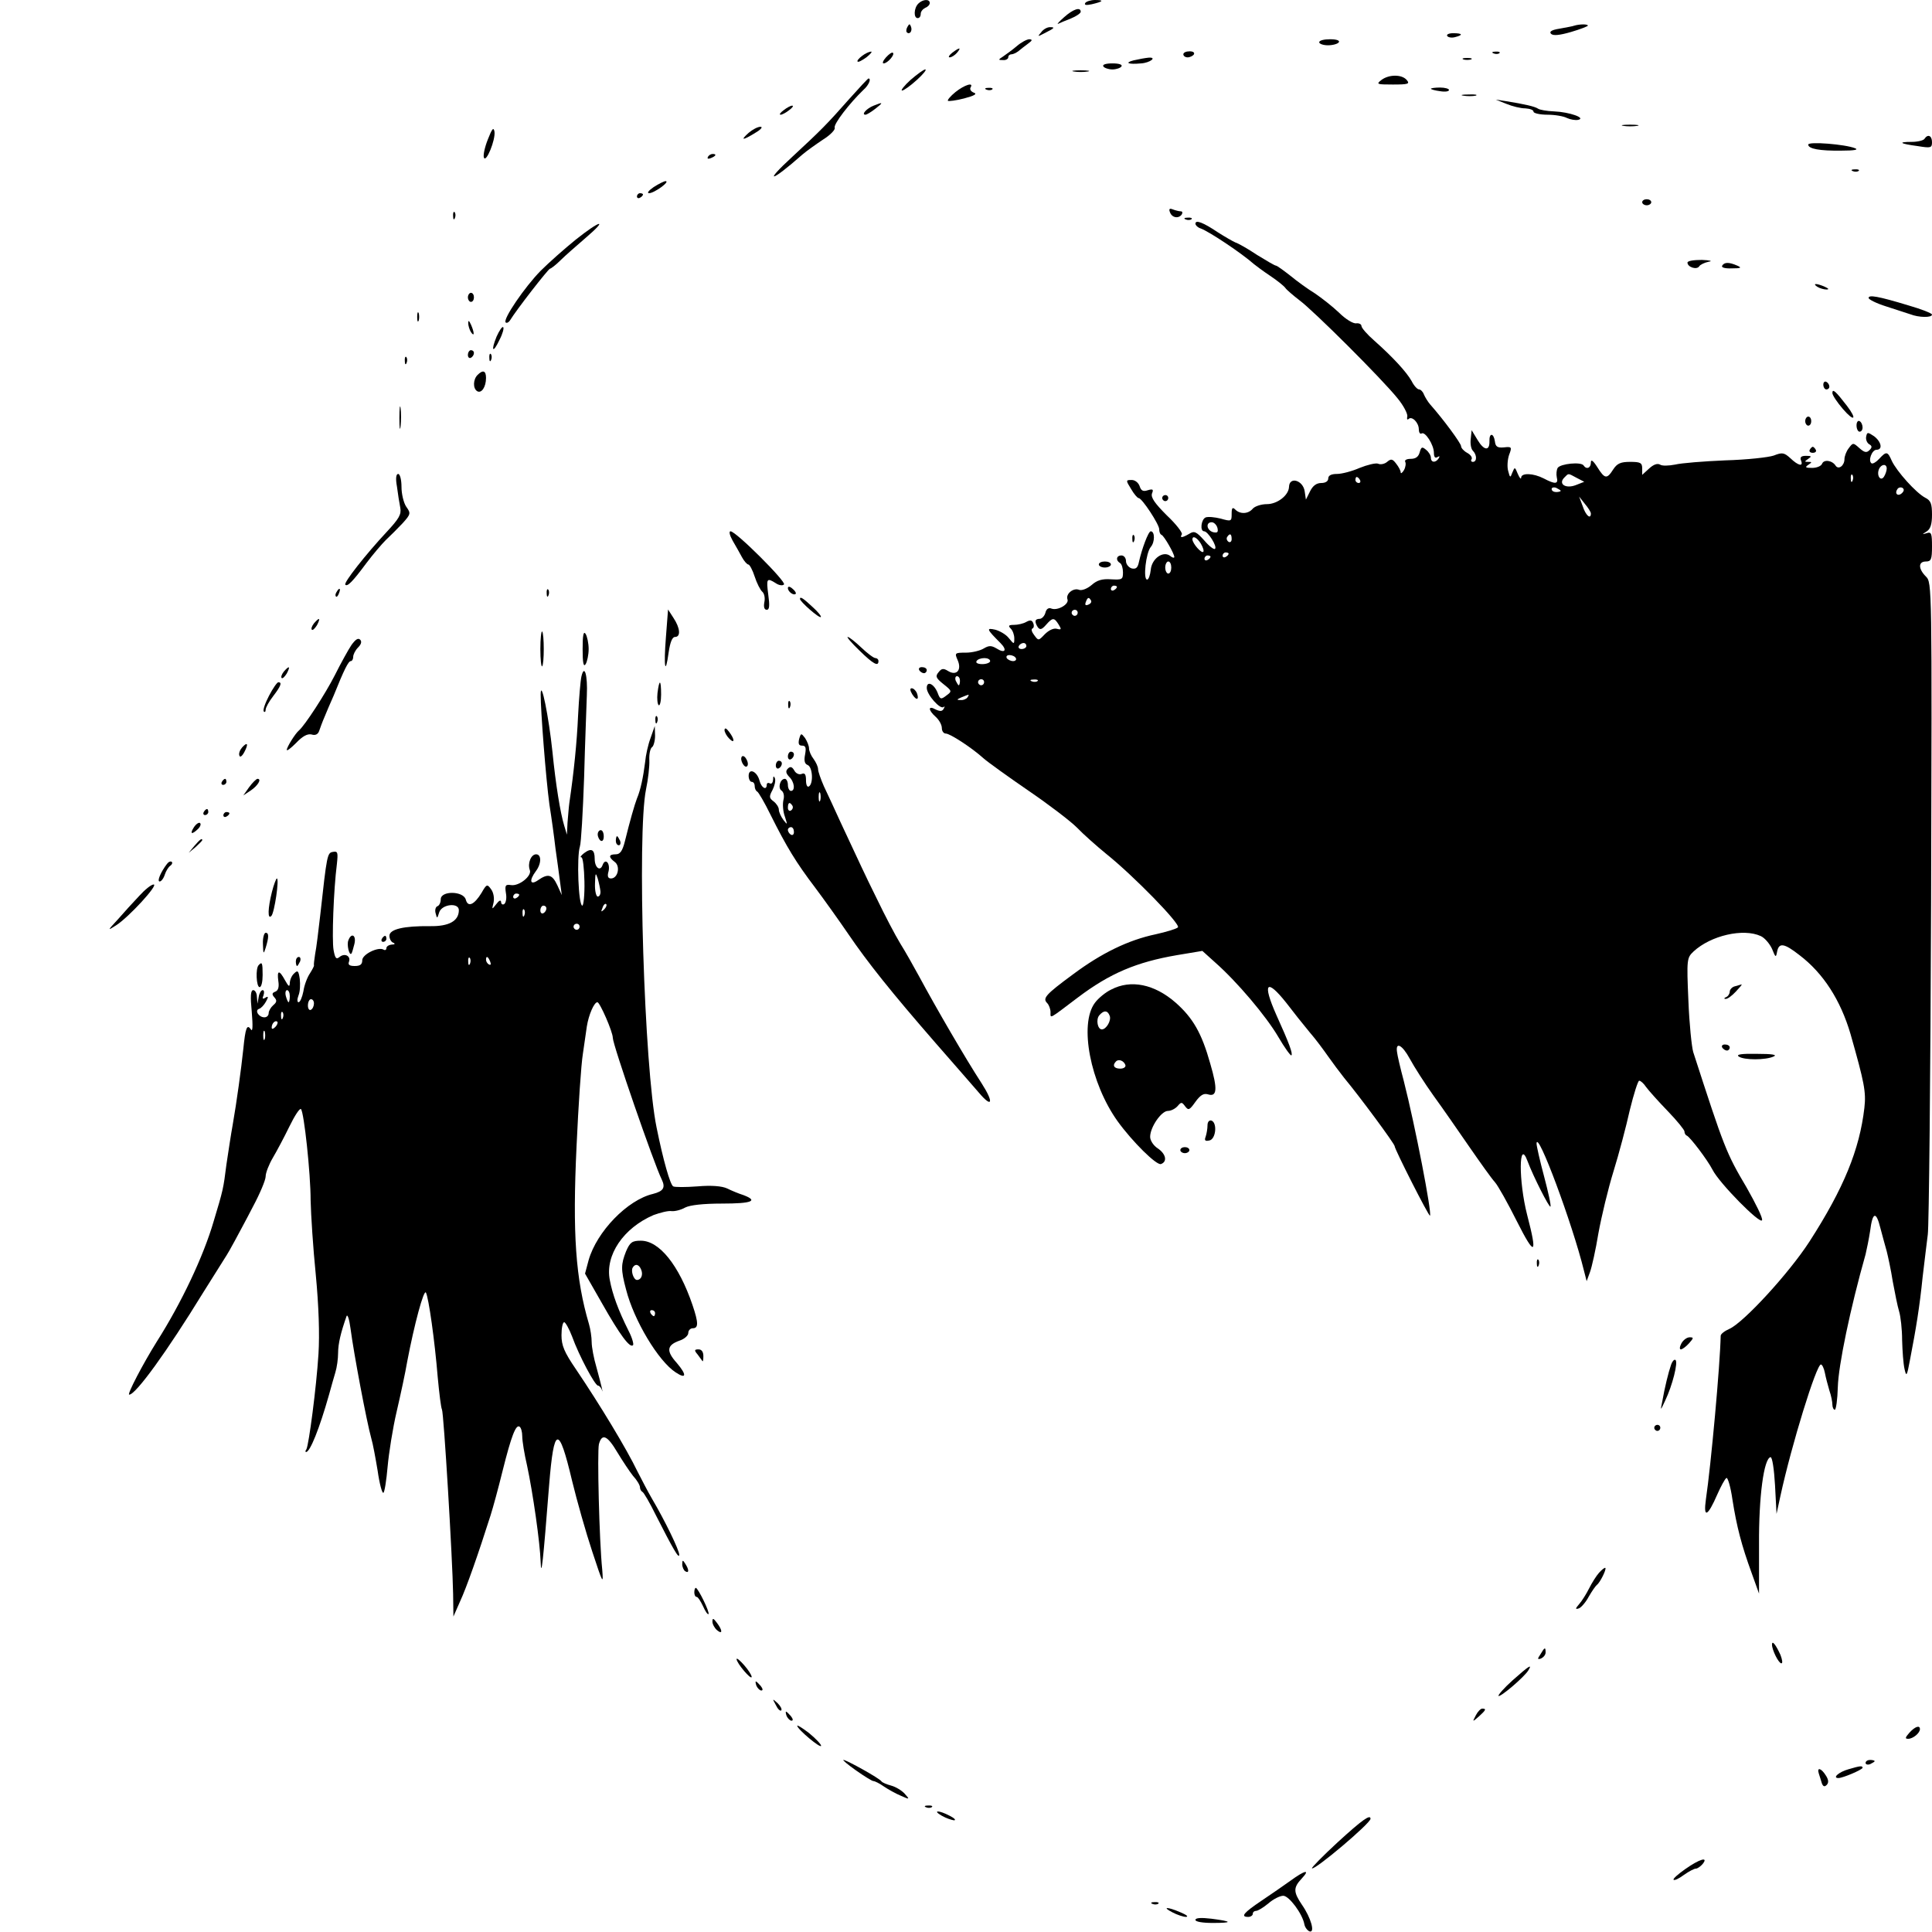
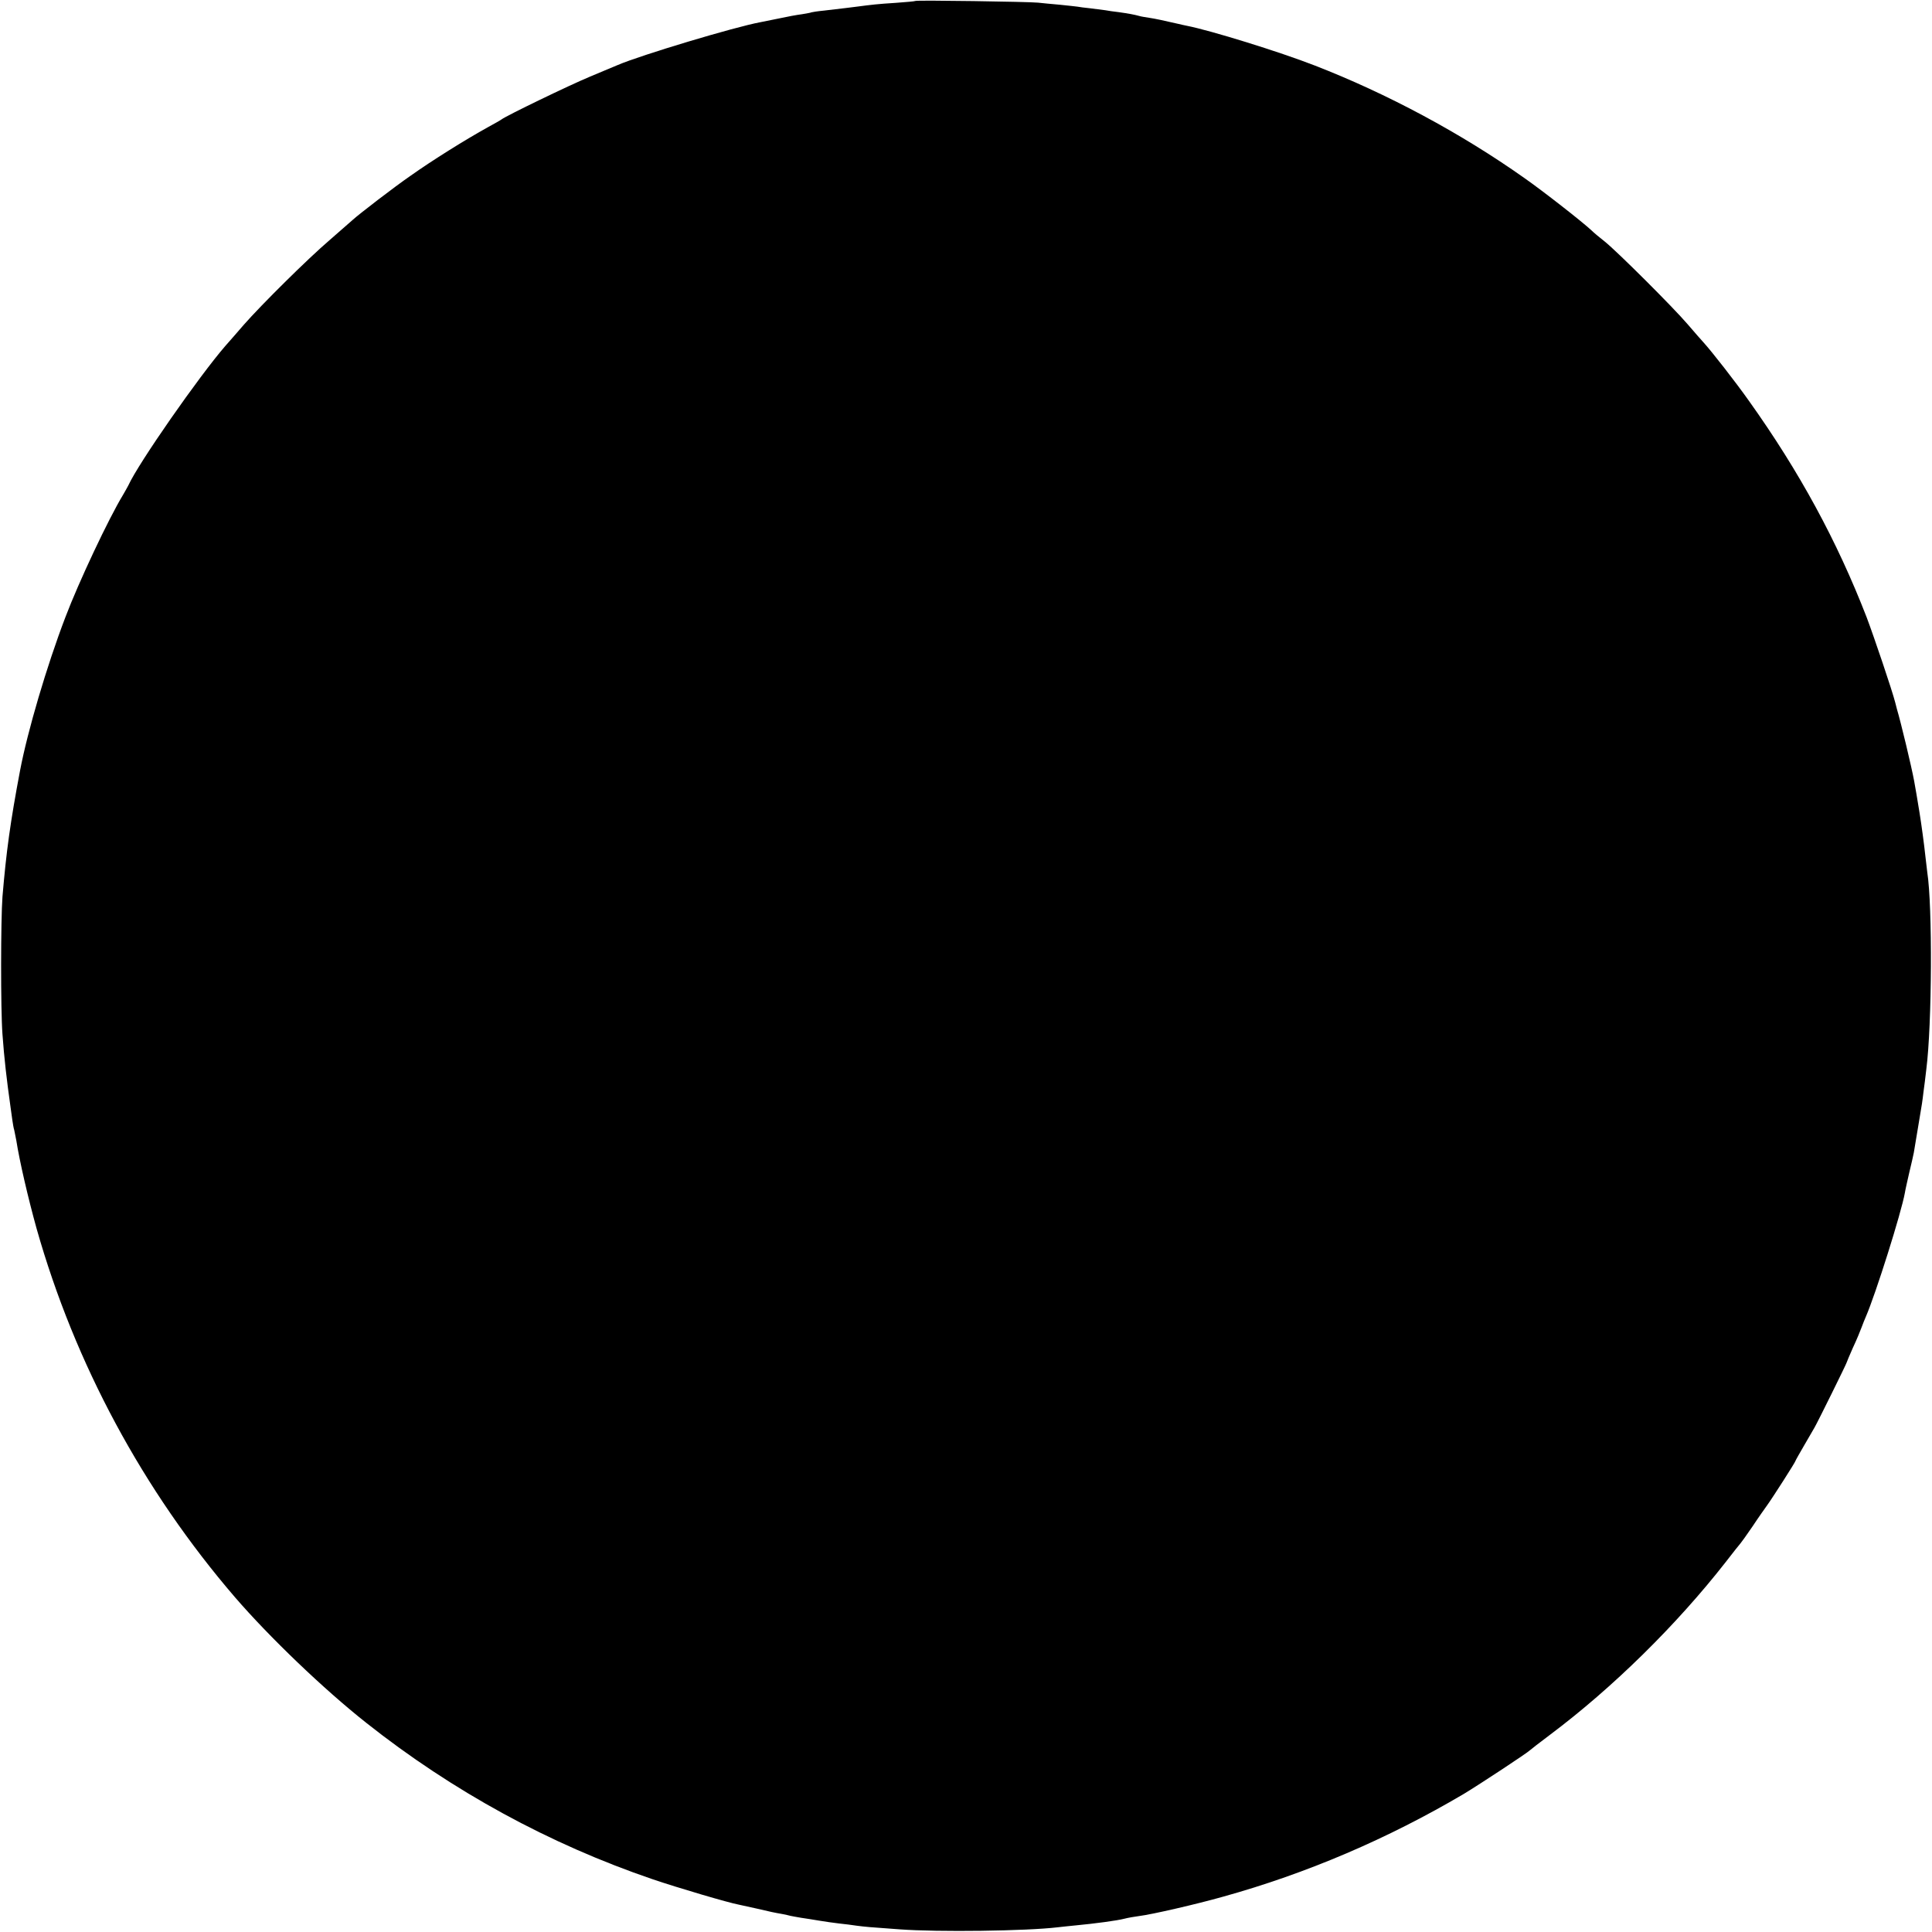
- <svg xmlns="http://www.w3.org/2000/svg" version="1.0" width="640pt" height="640pt" viewBox="0 0 640 640" preserveAspectRatio="xMidYMid meet">
-   <g transform="translate(0,640) scale(0.1,-0.1)" fill="#000000" stroke="none">
-     <path d="M3042 6388 c-15 -15 -16 -48 -2 -48 6 0 10 6 10 14 0 8 7 16 15 20 8 3 15 10 15 16 0 14 -23 13 -38 -2z" />
-     <path d="M3595 6390 c-4 -7 3 -8 22 -4 38 9 42 14 10 14 -14 0 -29 -5 -32 -10z" />
-     <path d="M3525 6343 c-16 -14 -25 -24 -20 -22 6 3 25 11 43 18 17 7 32 17 32 22 0 17 -25 9 -55 -18z" />
-     <path d="M3006 6311 c-4 -7 -5 -15 -2 -18 9 -9 19 4 14 18 -4 11 -6 11 -12 0z" />
-     <path d="M5215 6315 c-5 -2 -27 -6 -49 -10 -26 -4 -35 -10 -28 -17 7 -7 28 -5 66 6 31 9 56 19 56 21 0 6 -29 5 -45 0z" />
-     <path d="M3449 6293 c-13 -15 -12 -15 11 -3 34 17 36 20 18 20 -9 0 -22 -7 -29 -17z" />
-     <path d="M4794 6281 c3 -5 15 -7 26 -4 28 7 25 13 -6 13 -14 0 -23 -4 -20 -9z" />
-     <path d="M3368 6247 c-14 -12 -35 -27 -45 -34 -17 -11 -17 -12 0 -12 9 -1 17 4 17 9 0 6 5 10 10 10 6 0 16 5 23 10 7 6 21 17 32 25 15 11 16 14 5 15 -8 0 -27 -10 -42 -23z" />
-     <path d="M4370 6260 c0 -5 13 -10 29 -10 17 0 33 5 36 10 4 6 -8 10 -29 10 -20 0 -36 -4 -36 -10z" />
-     <path d="M3154 6225 c-10 -8 -14 -15 -8 -15 6 0 17 7 24 15 16 19 9 19 -16 0z" />
-     <path d="M2856 6215 c-11 -8 -18 -17 -15 -19 2 -3 15 4 29 14 14 11 21 20 15 19 -5 0 -19 -6 -29 -14z" />
-     <path d="M2935 6210 c-10 -11 -13 -20 -8 -20 13 0 38 29 31 35 -3 3 -13 -4 -23 -15z" />
-     <path d="M3920 6220 c0 -5 6 -10 14 -10 8 0 18 5 21 10 3 6 -3 10 -14 10 -12 0 -21 -4 -21 -10z" />
-     <path d="M4948 6223 c7 -3 16 -2 19 1 4 3 -2 6 -13 5 -11 0 -14 -3 -6 -6z" />
-     <path d="M3755 6200 c-31 -8 -18 -14 25 -10 30 2 54 21 25 19 -11 -1 -33 -5 -50 -9z" />
-     <path d="M4848 6203 c6 -2 18 -2 25 0 6 3 1 5 -13 5 -14 0 -19 -2 -12 -5z" />
-     <path d="M3655 6180 c3 -5 17 -10 30 -10 13 0 27 5 30 10 4 6 -8 10 -30 10 -22 0 -34 -4 -30 -10z" />
-     <path d="M3016 6135 c-21 -19 -33 -35 -28 -35 6 0 28 16 49 35 21 19 34 35 28 35 -5 0 -27 -16 -49 -35z" />
-     <path d="M3558 6163 c12 -2 32 -2 45 0 12 2 2 4 -23 4 -25 0 -35 -2 -22 -4z" />
-     <path d="M4576 6135 c-18 -14 -15 -15 38 -15 51 0 57 2 46 15 -16 19 -59 19 -84 0z" />
-     <path d="M2814 6073 c-76 -86 -93 -103 -189 -192 -99 -91 -71 -85 33 7 14 12 45 34 69 50 24 15 41 33 38 39 -4 12 49 81 96 126 17 15 26 37 16 37 -2 0 -30 -30 -63 -67z" />
-     <path d="M3165 6095 c-16 -13 -27 -26 -25 -29 3 -2 27 1 54 8 34 9 44 15 32 19 -10 4 -14 11 -11 17 12 19 -20 9 -50 -15z" />
-     <path d="M3268 6103 c7 -3 16 -2 19 1 4 3 -2 6 -13 5 -11 0 -14 -3 -6 -6z" />
-     <path d="M4740 6106 c0 -2 14 -6 30 -8 17 -3 30 -1 30 4 0 4 -13 8 -30 8 -16 0 -30 -2 -30 -4z" />
-     <path d="M4848 6083 c12 -2 30 -2 40 0 9 3 -1 5 -23 4 -22 0 -30 -2 -17 -4z" />
-     <path d="M4990 6056 c19 -8 47 -15 63 -15 15 -1 27 -5 27 -11 0 -5 21 -10 46 -10 25 0 54 -5 65 -11 11 -5 28 -8 37 -6 27 6 -29 26 -80 28 -24 1 -47 5 -53 9 -10 7 -44 15 -107 25 l-33 5 35 -14z" />
-     <path d="M2894 6050 c-23 -9 -42 -30 -27 -30 4 0 19 9 33 20 27 21 26 23 -6 10z" />
-     <path d="M2596 6035 c-11 -8 -16 -15 -10 -15 5 0 18 7 28 15 11 8 16 15 10 15 -5 0 -18 -7 -28 -15z" />
-     <path d="M5378 5983 c12 -2 32 -2 45 0 12 2 2 4 -23 4 -25 0 -35 -2 -22 -4z" />
-     <path d="M1616 5938 c-10 -25 -16 -52 -13 -60 7 -19 39 59 35 86 -3 16 -8 10 -22 -26z" />
-     <path d="M2480 5960 c-29 -26 -20 -26 22 0 19 11 26 20 17 20 -9 0 -26 -9 -39 -20z" />
-     <path d="M6375 5940 c-3 -5 -22 -10 -42 -10 -48 0 -40 -6 20 -14 43 -7 47 -6 47 13 0 22 -14 28 -25 11z" />
-     <path d="M5990 5921 c0 -14 38 -21 110 -20 43 0 58 3 45 8 -32 13 -155 23 -155 12z" />
-     <path d="M2345 5880 c-3 -6 1 -7 9 -4 18 7 21 14 7 14 -6 0 -13 -4 -16 -10z" />
-     <path d="M6138 5833 c7 -3 16 -2 19 1 4 3 -2 6 -13 5 -11 0 -14 -3 -6 -6z" />
-     <path d="M2165 5780 c-16 -11 -23 -20 -15 -20 17 0 71 39 55 40 -5 0 -23 -9 -40 -20z" />
-     <path d="M2110 5749 c0 -5 5 -7 10 -4 6 3 10 8 10 11 0 2 -4 4 -10 4 -5 0 -10 -5 -10 -11z" />
-     <path d="M5440 5730 c0 -5 7 -10 15 -10 8 0 15 5 15 10 0 6 -7 10 -15 10 -8 0 -15 -4 -15 -10z" />
-     <path d="M3876 5696 c7 -18 29 -21 39 -6 3 6 2 10 -4 10 -5 0 -17 3 -25 6 -12 5 -15 2 -10 -10z" />
-     <path d="M1501 5684 c0 -11 3 -14 6 -6 3 7 2 16 -1 19 -3 4 -6 -2 -5 -13z" />
-     <path d="M3928 5673 c7 -3 16 -2 19 1 4 3 -2 6 -13 5 -11 0 -14 -3 -6 -6z" />
-     <path d="M3960 5659 c0 -5 8 -13 18 -16 29 -11 134 -81 176 -118 6 -5 30 -23 54 -39 24 -16 46 -34 50 -40 4 -6 25 -24 47 -41 46 -34 273 -260 325 -325 19 -23 33 -50 32 -59 -2 -9 -1 -13 4 -9 11 11 34 -12 34 -34 0 -10 4 -17 9 -14 12 8 41 -38 41 -64 0 -14 4 -19 12 -14 7 4 8 3 4 -4 -10 -16 -26 -15 -26 2 0 7 -7 19 -16 26 -13 11 -16 10 -21 -8 -4 -15 -13 -22 -30 -22 -13 0 -21 -4 -18 -10 3 -5 1 -18 -4 -27 -6 -10 -11 -13 -11 -8 0 6 -7 19 -15 29 -12 16 -17 17 -30 6 -8 -7 -22 -10 -30 -6 -8 3 -36 -4 -61 -14 -25 -11 -59 -20 -75 -20 -19 0 -29 -5 -29 -15 0 -9 -9 -15 -23 -15 -16 0 -28 -9 -37 -27 l-14 -28 -4 27 c-5 37 -51 51 -52 15 -1 -28 -39 -57 -73 -57 -19 0 -40 -7 -47 -15 -15 -18 -42 -19 -58 -3 -9 9 -12 6 -12 -14 0 -25 -1 -26 -36 -16 -20 5 -42 7 -50 4 -15 -6 -20 -46 -5 -46 12 0 44 -50 36 -58 -3 -4 -20 9 -36 28 -26 29 -33 32 -49 22 -24 -14 -33 -15 -25 -2 3 5 -19 34 -50 63 -40 40 -53 59 -49 72 6 14 3 16 -14 11 -15 -5 -22 -2 -27 14 -4 11 -15 20 -26 20 -20 0 -20 -1 -2 -30 9 -16 21 -30 25 -30 11 0 68 -87 68 -103 0 -9 3 -17 8 -19 8 -3 42 -62 42 -73 0 -4 -6 -3 -13 3 -23 19 -62 -8 -65 -46 -2 -17 -7 -32 -12 -32 -14 0 -4 89 12 108 14 16 14 52 0 52 -8 0 -30 -60 -39 -101 -4 -20 -10 -25 -24 -22 -10 3 -19 14 -19 24 0 11 -7 19 -15 19 -17 0 -20 -16 -5 -25 6 -3 10 -18 10 -31 0 -24 -3 -25 -40 -23 -29 2 -46 -3 -64 -19 -14 -12 -32 -19 -41 -16 -19 8 -45 -13 -39 -31 7 -16 -32 -39 -53 -31 -9 4 -17 -1 -20 -14 -3 -11 -12 -20 -19 -20 -16 0 -18 -9 -6 -28 7 -9 13 -8 27 8 22 25 27 25 42 1 10 -16 9 -18 -6 -14 -11 3 -27 -5 -40 -18 -21 -22 -21 -22 -35 -3 -8 10 -11 20 -6 22 5 2 6 10 3 17 -4 11 -10 12 -23 5 -10 -6 -29 -10 -41 -10 -18 0 -20 -3 -11 -12 7 -7 12 -21 12 -33 0 -20 -1 -20 -18 1 -9 12 -30 24 -45 28 -31 7 -29 2 17 -44 24 -24 15 -36 -13 -18 -17 10 -25 10 -42 0 -11 -7 -38 -14 -59 -14 -37 0 -38 -1 -28 -24 15 -33 -3 -54 -31 -37 -16 10 -22 9 -32 -4 -11 -13 -9 -19 16 -39 29 -23 29 -24 10 -38 -18 -14 -21 -13 -29 9 -12 30 -36 41 -36 16 0 -22 45 -73 56 -63 4 4 4 1 0 -6 -5 -9 -12 -9 -27 -2 -25 14 -25 -2 1 -25 11 -10 20 -26 20 -37 0 -10 6 -18 13 -18 14 0 85 -46 125 -82 16 -14 83 -62 150 -108 66 -45 138 -100 159 -121 21 -22 65 -61 98 -88 90 -72 247 -233 237 -243 -5 -5 -38 -15 -74 -23 -90 -19 -179 -62 -274 -133 -91 -67 -101 -79 -85 -95 6 -6 11 -20 11 -30 0 -22 -7 -25 91 49 106 80 194 117 328 140 l84 14 41 -37 c74 -65 170 -179 210 -247 21 -36 41 -64 44 -62 5 6 -7 39 -50 134 -47 106 -33 123 33 40 22 -29 57 -73 77 -97 21 -24 48 -61 62 -81 14 -20 38 -52 53 -71 50 -60 167 -218 167 -226 0 -10 113 -233 117 -230 7 8 -49 298 -87 447 -11 41 -21 84 -22 94 -6 37 17 25 42 -21 14 -26 49 -81 79 -123 30 -41 83 -118 119 -170 36 -52 73 -104 84 -116 10 -11 43 -70 73 -130 60 -119 69 -113 34 21 -29 113 -28 257 1 179 19 -51 72 -155 76 -151 3 2 -7 47 -21 100 -14 52 -25 101 -25 109 2 48 119 -266 157 -421 l9 -35 11 30 c6 16 19 74 28 129 10 55 32 147 50 205 18 58 42 149 54 203 13 53 27 97 31 97 5 0 15 -9 23 -21 8 -11 40 -47 71 -79 31 -32 56 -63 56 -68 0 -6 3 -12 8 -14 11 -5 68 -80 85 -113 22 -44 159 -183 164 -167 3 7 -21 55 -51 108 -68 115 -74 131 -177 449 -5 17 -13 93 -16 171 -6 137 -5 141 17 162 57 53 165 78 223 51 13 -6 29 -25 37 -42 12 -30 13 -30 17 -9 6 30 23 28 74 -12 79 -60 136 -149 169 -261 46 -162 52 -192 46 -245 -16 -138 -68 -266 -182 -443 -68 -105 -218 -268 -265 -289 -16 -7 -29 -17 -29 -23 -2 -97 -32 -427 -49 -542 -9 -64 6 -57 38 17 12 27 25 51 30 54 4 3 14 -29 20 -72 14 -89 30 -151 64 -244 l24 -67 0 162 c-1 160 16 285 38 290 6 1 12 -41 15 -93 l5 -95 13 60 c37 170 119 435 134 435 4 0 10 -12 13 -27 3 -16 10 -42 15 -59 6 -17 10 -38 10 -47 0 -9 4 -17 8 -17 4 0 9 34 10 75 2 72 41 260 92 440 4 17 11 51 15 77 8 64 20 67 34 10 7 -26 16 -60 21 -77 4 -16 14 -61 20 -100 7 -38 16 -83 21 -99 5 -16 10 -59 10 -95 1 -36 4 -79 8 -96 6 -27 8 -24 18 30 20 103 32 176 42 275 6 52 14 115 17 140 4 25 9 521 11 1102 3 1049 3 1058 -17 1078 -26 26 -26 50 0 50 17 0 20 7 20 50 0 42 -2 49 -17 44 -17 -5 -17 -5 0 6 12 8 17 24 17 55 0 36 -4 47 -22 56 -31 16 -95 88 -111 122 -14 32 -18 33 -42 7 -10 -11 -21 -17 -25 -15 -13 8 1 45 16 45 22 0 16 27 -8 45 -21 14 -23 14 -26 -1 -2 -9 2 -20 9 -25 11 -6 11 -11 2 -20 -10 -10 -17 -8 -34 7 -20 18 -21 18 -35 -1 -8 -10 -14 -27 -14 -36 0 -21 -19 -36 -29 -22 -11 18 -39 22 -45 7 -3 -8 -18 -14 -33 -14 -22 0 -25 2 -13 10 13 9 13 10 0 10 -13 0 -13 1 0 10 12 8 11 10 -7 10 -16 0 -21 -4 -17 -15 9 -22 -9 -18 -35 7 -21 19 -27 20 -55 9 -17 -6 -89 -14 -161 -16 -71 -3 -146 -9 -166 -14 -21 -4 -43 -5 -50 0 -9 5 -22 0 -36 -13 l-23 -21 0 21 c0 19 -6 22 -40 22 -31 0 -43 -5 -56 -25 -21 -33 -28 -32 -53 8 -14 22 -21 26 -21 15 0 -19 -15 -24 -24 -10 -8 13 -77 6 -86 -8 -4 -7 -5 -21 -3 -31 6 -23 -5 -24 -43 -4 -35 18 -74 19 -75 3 0 -7 -5 -2 -11 12 -10 24 -10 24 -18 5 -7 -19 -8 -18 -14 5 -4 14 -2 38 3 53 10 26 9 28 -17 25 -21 -2 -28 2 -30 20 -4 28 -19 29 -18 1 1 -34 -18 -32 -39 3 l-20 33 -3 -29 c-2 -16 1 -33 7 -39 14 -14 14 -37 0 -37 -5 0 -8 4 -4 9 3 6 -4 15 -15 21 -11 6 -20 16 -20 22 0 9 -57 87 -103 139 -7 8 -16 23 -20 32 -3 9 -11 17 -16 17 -6 0 -17 12 -25 28 -17 30 -62 79 -124 134 -23 20 -42 42 -42 48 0 6 -8 10 -17 9 -10 -2 -36 14 -57 35 -22 21 -58 49 -80 64 -23 14 -59 40 -82 59 -23 18 -44 33 -47 33 -4 0 -31 16 -62 35 -30 20 -63 39 -73 42 -9 4 -35 19 -57 33 -49 33 -75 43 -75 29z m2290 -811 c0 -7 -4 -19 -9 -27 -11 -17 -25 3 -17 24 7 18 26 20 26 3z m-1027 -31 l25 -13 -28 -11 c-34 -13 -59 4 -38 25 15 15 11 15 41 -1z m914 -9 c-3 -8 -6 -5 -6 6 -1 11 2 17 5 13 3 -3 4 -12 1 -19z m-1632 2 c3 -5 1 -10 -4 -10 -6 0 -11 5 -11 10 0 6 2 10 4 10 3 0 8 -4 11 -10z m665 -36 c0 -2 -7 -4 -15 -4 -8 0 -15 4 -15 10 0 5 7 7 15 4 8 -4 15 -8 15 -10z m1131 -7 c-13 -13 -26 -3 -16 12 3 6 11 8 17 5 6 -4 6 -10 -1 -17z m-1031 -68 c0 -21 -17 -7 -27 24 l-12 32 19 -24 c11 -13 20 -27 20 -32z m-1237 -48 c3 -14 0 -17 -14 -14 -22 6 -26 33 -5 33 7 0 16 -8 19 -19z m47 -37 c0 -8 -5 -12 -10 -9 -6 4 -8 11 -5 16 9 14 15 11 15 -7z m-102 -15 c7 -12 11 -24 8 -27 -6 -6 -35 27 -36 41 0 14 15 7 28 -14z m92 -33 c0 -3 -4 -8 -10 -11 -5 -3 -10 -1 -10 4 0 6 5 11 10 11 6 0 10 -2 10 -4z m-60 -10 c0 -3 -4 -8 -10 -11 -5 -3 -10 -1 -10 4 0 6 5 11 10 11 6 0 10 -2 10 -4z m-130 -36 c0 -11 -4 -20 -10 -20 -5 0 -10 9 -10 20 0 11 5 20 10 20 6 0 10 -9 10 -20z m-180 -64 c0 -3 -4 -8 -10 -11 -5 -3 -10 -1 -10 4 0 6 5 11 10 11 6 0 10 -2 10 -4z m-86 -45 c3 -5 -1 -11 -9 -14 -9 -4 -12 -1 -8 9 6 16 10 17 17 5z m-44 -41 c0 -5 -4 -10 -10 -10 -5 0 -10 5 -10 10 0 6 5 10 10 10 6 0 10 -4 10 -10z m-170 -110 c0 -5 -7 -10 -16 -10 -8 0 -12 5 -9 10 3 6 10 10 16 10 5 0 9 -4 9 -10z m-35 -40 c3 -5 -1 -10 -9 -10 -8 0 -18 5 -21 10 -3 6 1 10 9 10 8 0 18 -4 21 -10z m-85 -10 c0 -5 -12 -10 -26 -10 -14 0 -23 4 -19 10 3 6 15 10 26 10 10 0 19 -4 19 -10z m-100 -65 c0 -8 -2 -15 -4 -15 -2 0 -6 7 -10 15 -3 8 -1 15 4 15 6 0 10 -7 10 -15z m80 -5 c0 -5 -4 -10 -10 -10 -5 0 -10 5 -10 10 0 6 5 10 10 10 6 0 10 -4 10 -10z m177 4 c-3 -3 -12 -4 -19 -1 -8 3 -5 6 6 6 11 1 17 -2 13 -5z m-232 -54 c-3 -5 -14 -10 -23 -9 -14 0 -13 2 3 9 27 11 27 11 20 0z" />
-     <path d="M1907 5606 c-37 -30 -89 -76 -116 -103 -53 -54 -126 -161 -116 -171 3 -3 9 -1 14 6 21 35 127 171 133 172 3 0 19 12 35 28 15 15 53 48 83 74 76 65 50 60 -33 -6z" />
-     <path d="M5590 5530 c0 -15 31 -25 39 -12 3 5 17 12 31 15 15 2 5 5 -22 6 -27 0 -48 -3 -48 -9z" />
-     <path d="M5705 5520 c-4 -6 9 -10 32 -9 30 0 34 2 18 9 -27 12 -43 12 -50 0z" />
-     <path d="M6020 5450 c8 -5 22 -9 30 -9 10 0 8 3 -5 9 -27 12 -43 12 -25 0z" />
-     <path d="M1550 5415 c0 -8 5 -15 10 -15 6 0 10 7 10 15 0 8 -4 15 -10 15 -5 0 -10 -7 -10 -15z" />
-     <path d="M6190 5413 c0 -5 26 -18 58 -28 31 -10 67 -22 80 -26 28 -11 72 -12 72 -1 0 4 -35 18 -77 30 -102 31 -133 36 -133 25z" />
-     <path d="M1382 5350 c0 -14 2 -19 5 -12 2 6 2 18 0 25 -3 6 -5 1 -5 -13z" />
-     <path d="M1551 5330 c0 -8 4 -22 9 -30 12 -18 12 -2 0 25 -6 13 -9 15 -9 5z" />
-     <path d="M1645 5285 c-20 -49 -12 -57 10 -10 10 19 15 38 12 41 -3 4 -13 -11 -22 -31z" />
-     <path d="M1550 5224 c0 -8 5 -12 10 -9 6 3 10 10 10 16 0 5 -4 9 -10 9 -5 0 -10 -7 -10 -16z" />
-     <path d="M1621 5214 c0 -11 3 -14 6 -6 3 7 2 16 -1 19 -3 4 -6 -2 -5 -13z" />
-     <path d="M1341 5204 c0 -11 3 -14 6 -6 3 7 2 16 -1 19 -3 4 -6 -2 -5 -13z" />
-     <path d="M1582 5158 c-15 -15 -16 -45 -1 -54 14 -8 29 14 29 44 0 24 -10 28 -28 10z" />
-     <path d="M6040 5126 c0 -9 5 -16 10 -16 6 0 10 4 10 9 0 6 -4 13 -10 16 -5 3 -10 -1 -10 -9z" />
-     <path d="M6070 5098 c0 -7 16 -31 35 -53 38 -44 48 -35 13 11 -37 48 -48 58 -48 42z" />
-     <path d="M1323 5015 c0 -33 2 -45 4 -27 2 18 2 45 0 60 -2 15 -4 0 -4 -33z" />
-     <path d="M5980 5005 c0 -8 5 -15 10 -15 6 0 10 7 10 15 0 8 -4 15 -10 15 -5 0 -10 -7 -10 -15z" />
-     <path d="M6150 4991 c0 -12 5 -21 10 -21 6 0 10 6 10 14 0 8 -4 18 -10 21 -5 3 -10 -3 -10 -14z" />
-     <path d="M5995 4910 c-3 -5 1 -10 10 -10 9 0 13 5 10 10 -3 6 -8 10 -10 10 -2 0 -7 -4 -10 -10z" />
-     <path d="M1315 4788 c3 -24 8 -55 11 -70 4 -22 -4 -36 -45 -80 -69 -74 -144 -169 -137 -175 7 -7 24 10 70 72 21 28 50 62 64 76 15 14 40 39 56 56 27 30 27 33 12 54 -9 13 -16 43 -16 66 0 24 -5 43 -11 43 -7 0 -9 -15 -4 -42z" />
-     <path d="M3850 4750 c0 -5 5 -10 10 -10 6 0 10 5 10 10 0 6 -4 10 -10 10 -5 0 -10 -4 -10 -10z" />
-     <path d="M2427 4609 c10 -17 24 -42 31 -55 7 -13 17 -24 21 -24 4 0 14 -18 21 -40 7 -22 19 -45 25 -50 7 -6 10 -21 7 -35 -3 -16 0 -25 8 -25 9 0 10 14 5 50 -7 54 -5 57 25 38 10 -7 23 -9 27 -4 9 8 -159 176 -177 176 -6 0 -3 -13 7 -31z" />
-     <path d="M3751 4614 c0 -11 3 -14 6 -6 3 7 2 16 -1 19 -3 4 -6 -2 -5 -13z" />
-     <path d="M3640 4530 c0 -5 9 -10 20 -10 11 0 20 5 20 10 0 6 -9 10 -20 10 -11 0 -20 -4 -20 -10z" />
-     <path d="M2610 4452 c0 -12 19 -26 26 -19 2 2 -2 10 -11 17 -9 8 -15 8 -15 2z" />
-     <path d="M1115 4439 c-4 -6 -5 -12 -2 -15 2 -3 7 2 10 11 7 17 1 20 -8 4z" />
-     <path d="M1811 4434 c0 -11 3 -14 6 -6 3 7 2 16 -1 19 -3 4 -6 -2 -5 -13z" />
-     <path d="M2650 4416 c0 -9 64 -65 69 -60 3 2 -10 18 -28 34 -31 29 -41 35 -41 26z" />
-     <path d="M2206 4290 c-8 -100 -2 -132 9 -51 5 34 12 51 21 51 20 0 17 30 -5 63 l-18 28 -7 -91z" />
-     <path d="M1040 4335 c-7 -9 -10 -18 -7 -21 3 -3 10 4 17 15 13 25 8 27 -10 6z" />
-     <path d="M1790 4250 c0 -35 3 -61 6 -57 7 7 7 107 0 115 -3 3 -6 -23 -6 -58z" />
-     <path d="M1930 4250 c0 -46 3 -61 10 -50 5 8 10 31 10 50 0 19 -5 42 -10 50 -7 11 -10 -4 -10 -50z" />
-     <path d="M1164 4263 c-10 -15 -35 -60 -55 -100 -31 -61 -99 -166 -119 -183 -12 -10 -40 -55 -40 -64 0 -5 14 6 31 23 21 22 37 31 51 28 12 -4 21 0 25 11 3 9 11 31 18 47 7 17 20 48 30 70 35 87 49 115 57 115 4 0 8 6 8 14 0 8 7 22 16 31 11 11 13 20 7 26 -7 7 -16 0 -29 -18z" />
-     <path d="M2847 4245 c46 -45 63 -54 63 -35 0 6 -5 10 -10 10 -6 0 -27 16 -47 35 -20 19 -40 35 -45 35 -4 0 13 -20 39 -45z" />
-     <path d="M940 4175 c-7 -9 -10 -18 -7 -21 3 -3 10 4 17 15 13 25 8 27 -10 6z" />
-     <path d="M3045 4180 c3 -5 10 -10 16 -10 5 0 9 5 9 10 0 6 -7 10 -16 10 -8 0 -12 -4 -9 -10z" />
-     <path d="M1926 4159 c-3 -13 -8 -71 -11 -129 -4 -90 -14 -188 -29 -290 -2 -14 -4 -43 -6 -65 l-2 -40 -9 30 c-13 43 -28 135 -39 245 -12 115 -38 244 -39 190 0 -55 17 -276 29 -365 7 -44 16 -109 20 -145 5 -36 12 -85 15 -110 l6 -45 -15 33 c-17 36 -31 39 -64 16 -26 -18 -30 -1 -7 30 19 25 19 56 1 56 -17 0 -29 -30 -21 -52 8 -19 -35 -54 -62 -50 -19 3 -21 -1 -17 -27 3 -16 0 -32 -6 -36 -5 -3 -10 0 -10 7 -1 8 -7 5 -16 -7 -15 -19 -15 -19 -9 5 3 15 0 33 -8 44 -13 18 -15 18 -32 -12 -24 -39 -45 -49 -52 -22 -8 29 -83 30 -83 1 0 -11 -5 -21 -11 -23 -6 -2 -9 -13 -6 -23 5 -19 5 -19 12 3 9 27 65 33 65 7 0 -36 -33 -54 -95 -53 -87 1 -135 -10 -135 -32 0 -10 6 -21 13 -23 7 -3 5 -6 -5 -6 -10 -1 -18 -6 -18 -12 0 -5 -4 -8 -9 -5 -17 11 -71 -15 -71 -35 0 -14 -7 -19 -25 -19 -17 0 -23 4 -19 14 7 19 -14 30 -31 16 -11 -9 -15 -5 -20 23 -6 33 0 199 11 285 4 38 3 43 -13 40 -19 -3 -20 -9 -42 -208 -6 -52 -13 -111 -17 -130 -3 -19 -5 -36 -4 -38 1 -2 -5 -13 -13 -26 -9 -13 -19 -39 -22 -60 -4 -20 -11 -36 -16 -36 -5 0 -5 10 0 23 5 12 6 36 4 54 -4 28 -7 30 -19 18 -8 -7 -14 -22 -14 -32 -1 -14 -4 -11 -16 10 -19 35 -27 34 -22 -3 3 -19 0 -31 -10 -35 -11 -4 -12 -9 -3 -19 9 -10 8 -16 -4 -26 -8 -7 -15 -19 -15 -26 0 -8 -6 -14 -14 -14 -19 0 -33 23 -18 28 7 2 17 13 23 24 9 16 8 19 -2 13 -9 -6 -11 -3 -6 8 3 10 2 17 -3 17 -5 0 -11 -10 -13 -22 l-4 -23 -2 23 c0 12 -6 22 -12 22 -9 0 -10 -21 -5 -72 4 -48 3 -68 -3 -58 -13 19 -18 5 -25 -65 -7 -66 -22 -176 -35 -250 -6 -33 -15 -93 -21 -133 -10 -80 -11 -84 -42 -187 -34 -117 -107 -271 -189 -400 -45 -72 -99 -175 -91 -175 22 0 127 146 243 335 30 48 62 99 71 113 10 15 26 43 36 62 10 19 38 70 60 113 23 43 42 88 42 100 0 12 11 40 24 62 13 22 38 69 55 104 17 35 34 61 38 57 10 -10 32 -212 32 -303 1 -46 8 -156 17 -245 10 -105 13 -198 9 -263 -7 -112 -32 -301 -40 -316 -4 -5 -4 -9 -1 -9 13 0 44 77 76 190 7 25 16 58 21 74 5 16 9 45 9 64 0 31 9 68 28 122 3 8 9 -10 13 -40 11 -84 53 -307 69 -365 5 -16 14 -65 21 -107 6 -43 15 -76 19 -73 4 2 10 41 14 86 4 45 17 128 30 183 13 56 29 130 35 166 23 121 55 241 62 228 9 -17 29 -158 39 -280 5 -54 11 -102 14 -107 6 -10 35 -495 37 -611 l1 -75 22 50 c21 45 60 156 101 285 8 25 26 91 40 148 29 116 44 154 56 146 5 -3 9 -17 9 -32 0 -15 7 -59 16 -97 19 -89 43 -255 45 -320 2 -55 8 0 28 255 16 198 32 201 76 15 16 -66 46 -172 67 -235 35 -106 37 -111 33 -60 -10 96 -17 391 -11 416 10 37 28 29 61 -27 17 -28 40 -63 52 -78 13 -14 23 -31 23 -38 0 -6 4 -13 8 -15 4 -1 25 -37 45 -78 56 -110 77 -147 77 -130 0 15 -47 112 -90 185 -13 22 -34 63 -48 90 -36 75 -125 222 -204 339 -39 57 -48 79 -48 113 0 24 4 43 9 43 4 0 16 -21 26 -47 23 -64 76 -163 86 -163 4 0 9 -6 12 -12 8 -24 -2 17 -17 72 -9 30 -16 68 -16 84 0 16 -4 43 -9 60 -44 149 -55 298 -41 591 6 132 15 269 21 305 5 36 11 76 13 90 6 38 24 80 35 80 8 0 51 -98 51 -118 0 -23 137 -419 162 -469 13 -27 6 -39 -29 -48 -85 -20 -186 -125 -213 -219 l-12 -45 56 -98 c60 -106 93 -150 103 -139 3 3 -3 25 -15 48 -34 68 -53 120 -62 168 -16 82 45 172 145 215 22 8 49 15 60 13 11 -1 31 4 45 12 16 8 59 13 122 13 99 0 121 9 71 28 -16 5 -40 15 -54 22 -17 8 -52 11 -98 7 -40 -3 -76 -3 -81 0 -10 6 -33 86 -55 195 -41 198 -65 973 -35 1120 7 33 12 77 11 97 -1 20 3 39 9 43 5 3 10 21 10 38 l-1 32 -14 -40 c-8 -21 -16 -57 -18 -80 -6 -48 -15 -92 -27 -120 -8 -21 -23 -73 -40 -142 -8 -32 -16 -43 -30 -43 -24 0 -25 -9 -4 -25 20 -14 11 -55 -12 -55 -10 0 -13 7 -8 24 6 27 -11 45 -20 20 -8 -22 -26 -8 -26 21 0 31 -11 37 -35 19 -10 -8 -15 -14 -9 -14 5 0 9 -36 10 -80 1 -44 -3 -80 -7 -80 -13 0 -19 162 -8 196 4 11 10 115 14 230 3 115 8 237 9 271 3 66 -8 105 -18 62z m63 -711 c1 -10 -3 -18 -9 -18 -5 0 -10 19 -9 43 1 36 2 38 9 17 4 -14 8 -33 9 -42z m-269 -12 c0 -3 -4 -8 -10 -11 -5 -3 -10 -1 -10 4 0 6 5 11 10 11 6 0 10 -2 10 -4z m281 -49 c-10 -9 -11 -8 -5 6 3 10 9 15 12 12 3 -3 0 -11 -7 -18z m-191 4 c0 -6 -4 -13 -10 -16 -5 -3 -10 1 -10 9 0 9 5 16 10 16 6 0 10 -4 10 -9z m-73 -23 c-3 -8 -6 -5 -6 6 -1 11 2 17 5 13 3 -3 4 -12 1 -19z m183 -38 c0 -5 -4 -10 -10 -10 -5 0 -10 5 -10 10 0 6 5 10 10 10 6 0 10 -4 10 -10z m-363 -122 c-3 -8 -6 -5 -6 6 -1 11 2 17 5 13 3 -3 4 -12 1 -19z m67 6 c3 -8 2 -12 -4 -9 -6 3 -10 10 -10 16 0 14 7 11 14 -7z m-664 -114 c0 -11 -2 -20 -4 -20 -2 0 -6 9 -9 20 -3 11 -1 20 4 20 5 0 9 -9 9 -20z m80 -24 c0 -8 -4 -18 -10 -21 -5 -3 -10 3 -10 14 0 12 5 21 10 21 6 0 10 -6 10 -14z m-103 -48 c-3 -8 -6 -5 -6 6 -1 11 2 17 5 13 3 -3 4 -12 1 -19z m-25 -30 c-7 -7 -12 -8 -12 -2 0 14 12 26 19 19 2 -3 -1 -11 -7 -17z m-35 -40 c-3 -7 -5 -2 -5 12 0 14 2 19 5 13 2 -7 2 -19 0 -25z" />
-     <path d="M891 4095 c-13 -25 -21 -48 -17 -52 3 -3 6 -1 6 6 0 7 11 27 25 45 26 34 30 46 17 46 -4 0 -18 -20 -31 -45z" />
-     <path d="M2178 4104 c-2 -19 0 -37 4 -40 4 -3 8 13 8 35 0 51 -6 53 -12 5z" />
-     <path d="M3022 4100 c14 -22 24 -19 15 5 -4 8 -11 15 -17 15 -6 0 -6 -7 2 -20z" />
-     <path d="M2611 4064 c0 -11 3 -14 6 -6 3 7 2 16 -1 19 -3 4 -6 -2 -5 -13z" />
-     <path d="M2171 4014 c0 -11 3 -14 6 -6 3 7 2 16 -1 19 -3 4 -6 -2 -5 -13z" />
-     <path d="M2400 3982 c0 -7 7 -20 15 -28 19 -20 20 -4 0 22 -9 12 -14 14 -15 6z" />
-     <path d="M2647 3951 c-3 -15 -1 -21 10 -21 12 0 14 -7 10 -29 -4 -20 -2 -31 8 -35 17 -6 20 -61 5 -71 -6 -4 -10 5 -10 20 0 20 -4 26 -15 21 -8 -3 -19 2 -24 12 -7 12 -13 14 -21 6 -8 -8 -7 -15 4 -27 18 -17 21 -47 6 -47 -5 0 -10 9 -10 20 0 11 -5 20 -10 20 -16 0 -24 -31 -11 -39 7 -5 10 -18 6 -32 -3 -14 -1 -38 5 -54 9 -28 9 -29 -5 -11 -8 11 -15 26 -15 34 0 8 -8 20 -17 27 -15 11 -16 16 -4 38 7 14 11 31 8 39 -4 9 -6 7 -6 -5 -1 -10 -5 -15 -11 -12 -5 3 -10 1 -10 -4 0 -21 -18 -11 -24 13 -8 31 -36 43 -36 16 0 -11 5 -20 10 -20 6 0 10 -6 10 -14 0 -8 4 -16 8 -18 4 -1 25 -37 45 -78 53 -106 84 -157 147 -240 30 -40 80 -110 110 -154 64 -94 142 -192 290 -362 58 -66 122 -140 143 -164 44 -52 50 -33 9 31 -54 83 -151 250 -207 354 -18 33 -46 83 -63 110 -17 28 -51 93 -76 145 -47 95 -52 108 -121 255 -20 44 -45 98 -56 121 -10 23 -19 48 -19 56 0 8 -7 23 -15 34 -8 10 -15 26 -15 35 0 8 -6 23 -13 34 -13 17 -14 17 -20 -4z m70 -203 c-3 -7 -5 -2 -5 12 0 14 2 19 5 13 2 -7 2 -19 0 -25z m-92 -17 c3 -5 1 -12 -5 -16 -5 -3 -10 1 -10 9 0 18 6 21 15 7z m5 -87 c0 -8 -4 -12 -10 -9 -5 3 -10 10 -10 16 0 5 5 9 10 9 6 0 10 -7 10 -16z" />
-     <path d="M802 3924 c-7 -8 -12 -20 -9 -27 2 -7 9 -2 16 11 15 28 11 36 -7 16z" />
-     <path d="M2610 3894 c0 -8 5 -12 10 -9 6 3 10 10 10 16 0 5 -4 9 -10 9 -5 0 -10 -7 -10 -16z" />
-     <path d="M2457 3893 c-7 -11 10 -40 18 -31 4 4 3 14 -3 24 -5 9 -12 12 -15 7z" />
-     <path d="M2570 3864 c0 -8 5 -12 10 -9 6 3 10 10 10 16 0 5 -4 9 -10 9 -5 0 -10 -7 -10 -16z" />
-     <path d="M735 3810 c-3 -5 -1 -10 4 -10 6 0 11 5 11 10 0 6 -2 10 -4 10 -3 0 -8 -4 -11 -10z" />
-     <path d="M825 3792 l-19 -27 24 16 c24 16 38 39 23 39 -4 0 -17 -13 -28 -28z" />
-     <path d="M675 3710 c-3 -5 -1 -10 4 -10 6 0 11 5 11 10 0 6 -2 10 -4 10 -3 0 -8 -4 -11 -10z" />
-     <path d="M740 3699 c0 -5 5 -7 10 -4 6 3 10 8 10 11 0 2 -4 4 -10 4 -5 0 -10 -5 -10 -11z" />
-     <path d="M642 3659 c-14 -22 -7 -25 14 -5 8 8 11 17 6 20 -4 2 -13 -4 -20 -15z" />
-     <path d="M1980 3636 c0 -8 5 -18 10 -21 6 -3 10 3 10 14 0 12 -4 21 -10 21 -5 0 -10 -6 -10 -14z" />
-     <path d="M2040 3615 c0 -8 4 -15 10 -15 5 0 7 7 4 15 -4 8 -8 15 -10 15 -2 0 -4 -7 -4 -15z" />
-     <path d="M644 3598 l-19 -23 23 19 c12 11 22 21 22 23 0 8 -8 2 -26 -19z" />
-     <path d="M553 3538 c-20 -26 -34 -58 -24 -58 5 0 13 10 17 23 4 12 12 25 18 29 6 4 8 10 5 13 -4 3 -11 0 -16 -7z" />
-     <path d="M901 3446 c-14 -55 -15 -94 -2 -80 10 10 27 124 18 124 -2 0 -10 -20 -16 -44z" />
-     <path d="M461 3432 c-19 -20 -51 -55 -70 -77 -36 -39 -36 -39 -6 -20 42 27 141 135 124 135 -8 0 -29 -17 -48 -38z" />
-     <path d="M871 3273 c1 -34 2 -35 9 -13 11 36 11 50 0 50 -5 0 -10 -17 -9 -37z" />
-     <path d="M1154 3285 c-6 -14 3 -52 10 -44 2 2 6 16 10 32 7 29 -10 39 -20 12z" />
-     <path d="M1265 3290 c-3 -5 -1 -10 4 -10 6 0 11 5 11 10 0 6 -2 10 -4 10 -3 0 -8 -4 -11 -10z" />
-     <path d="M980 3215 c0 -8 2 -15 4 -15 2 0 6 7 10 15 3 8 1 15 -4 15 -6 0 -10 -7 -10 -15z" />
-     <path d="M857 3203 c-11 -10 -8 -73 3 -73 6 0 10 18 10 40 0 41 -2 45 -13 33z" />
-     <path d="M3681 3122 c-19 -9 -43 -29 -54 -44 -53 -71 -15 -266 75 -392 49 -68 130 -148 144 -142 22 8 16 34 -11 52 -14 9 -25 26 -25 38 0 32 37 86 59 86 10 0 24 7 32 16 12 14 14 14 25 -1 11 -14 14 -13 34 15 16 22 27 29 41 25 31 -10 33 17 8 102 -28 100 -57 151 -115 202 -70 61 -148 77 -213 43z m-5 -87 c6 -15 -11 -45 -26 -45 -14 0 -20 32 -9 46 15 18 28 18 35 -1z m52 -163 c2 -7 -6 -12 -17 -12 -21 0 -27 11 -14 24 9 9 26 2 31 -12z" />
-     <path d="M5748 3133 c-10 -2 -18 -11 -18 -18 0 -7 -6 -16 -12 -18 -7 -3 -8 -6 -2 -6 6 -1 21 10 34 24 13 14 22 24 19 24 -2 -1 -12 -3 -21 -6z" />
-     <path d="M5705 2930 c3 -5 10 -10 16 -10 5 0 9 5 9 10 0 6 -7 10 -16 10 -8 0 -12 -4 -9 -10z" />
-     <path d="M5760 2900 c18 -12 88 -12 115 0 14 6 -4 9 -55 9 -52 1 -70 -2 -60 -9z" />
-     <path d="M4000 2672 c0 -11 -3 -28 -6 -37 -5 -13 -2 -16 12 -13 22 4 27 59 7 66 -8 2 -13 -5 -13 -16z" />
-     <path d="M3910 2590 c0 -5 7 -10 15 -10 8 0 15 5 15 10 0 6 -7 10 -15 10 -8 0 -15 -4 -15 -10z" />
-     <path d="M2074 2255 c-17 -43 -18 -60 0 -127 26 -102 107 -237 164 -274 36 -24 38 -9 4 31 -36 40 -33 59 9 74 16 5 29 17 29 25 0 9 7 16 15 16 19 0 19 18 -1 77 -45 132 -110 213 -171 213 -29 0 -36 -5 -49 -35z m50 -61 c7 -17 0 -34 -14 -34 -11 0 -21 30 -14 41 8 14 21 11 28 -7z m46 -144 c0 -5 -2 -10 -4 -10 -3 0 -8 5 -11 10 -3 6 -1 10 4 10 6 0 11 -4 11 -10z" />
-     <path d="M5091 2214 c0 -11 3 -14 6 -6 3 7 2 16 -1 19 -3 4 -6 -2 -5 -13z" />
-     <path d="M5570 1950 c-6 -11 -7 -20 -2 -20 5 0 17 9 27 20 16 18 16 20 2 20 -9 0 -21 -9 -27 -20z" />
-     <path d="M2311 1913 c7 -10 15 -20 16 -22 2 -2 3 5 3 17 0 14 -6 22 -16 22 -14 0 -15 -3 -3 -17z" />
-     <path d="M5535 1877 c-8 -23 -20 -71 -29 -122 -6 -29 -6 -29 10 5 24 50 44 129 34 135 -4 3 -11 -5 -15 -18z" />
-     <path d="M5480 1670 c0 -5 5 -10 10 -10 6 0 10 5 10 10 0 6 -4 10 -10 10 -5 0 -10 -4 -10 -10z" />
-     <path d="M2260 1218 c0 -9 5 -20 10 -23 13 -8 13 5 0 25 -8 13 -10 13 -10 -2z" />
-     <path d="M5297 1190 c-9 -10 -24 -34 -33 -52 -9 -18 -24 -42 -33 -52 -13 -15 -13 -18 -1 -14 7 2 23 20 33 39 11 19 23 36 27 39 10 7 32 51 28 56 -2 2 -11 -5 -21 -16z" />
-     <path d="M2300 1125 c0 -8 3 -15 8 -15 4 0 13 -14 21 -31 7 -16 15 -28 18 -26 5 6 -35 87 -42 87 -3 0 -5 -7 -5 -15z" />
-     <path d="M2360 1028 c0 -8 7 -21 15 -28 19 -16 19 -1 0 24 -12 16 -15 17 -15 4z" />
-     <path d="M5870 952 c0 -18 22 -62 31 -62 5 0 3 12 -3 28 -15 33 -28 50 -28 34z" />
-     <path d="M5103 920 c-11 -16 -10 -18 2 -14 8 4 15 12 15 20 0 19 -3 18 -17 -6z" />
-     <path d="M2440 904 c0 -13 49 -71 50 -59 0 6 -11 23 -25 39 -14 16 -25 25 -25 20z" />
-     <path d="M5011 834 c-29 -26 -49 -49 -47 -52 6 -5 86 63 99 85 14 23 1 14 -52 -33z" />
-     <path d="M2506 815 c4 -8 11 -15 16 -15 6 0 5 6 -2 15 -7 8 -14 15 -16 15 -2 0 -1 -7 2 -15z" />
-     <path d="M2570 752 c6 -13 14 -21 18 -18 3 4 -2 14 -12 24 -18 16 -18 16 -6 -6z" />
-     <path d="M4889 718 c-12 -23 -12 -23 10 -4 23 21 26 26 11 26 -5 0 -15 -10 -21 -22z" />
-     <path d="M2606 715 c4 -8 11 -15 16 -15 6 0 5 6 -2 15 -7 8 -14 15 -16 15 -2 0 -1 -7 2 -15z" />
-     <path d="M2641 683 c1 -12 79 -77 79 -66 0 5 -18 24 -40 42 -22 17 -40 28 -39 24z" />
-     <path d="M6325 660 c-14 -16 -15 -20 -4 -20 16 0 39 19 39 32 0 14 -16 9 -35 -12z" />
-     <path d="M2836 535 c27 -19 53 -35 57 -35 5 0 21 -8 35 -18 15 -10 40 -24 57 -31 29 -13 29 -12 12 7 -10 11 -30 23 -45 27 -15 4 -29 10 -32 14 -6 10 -116 71 -126 71 -4 0 15 -16 42 -35z" />
-     <path d="M6180 560 c0 -5 7 -7 15 -4 8 4 15 8 15 10 0 2 -7 4 -15 4 -8 0 -15 -4 -15 -10z" />
-     <path d="M6123 539 c-32 -9 -54 -29 -33 -29 15 0 80 28 80 34 0 7 -7 7 -47 -5z" />
-     <path d="M6025 525 c3 -8 7 -23 10 -32 4 -11 9 -13 16 -6 7 7 7 17 -3 32 -15 24 -30 28 -23 6z" />
-     <path d="M3068 413 c7 -3 16 -2 19 1 4 3 -2 6 -13 5 -11 0 -14 -3 -6 -6z" />
-     <path d="M3120 385 c14 -8 32 -14 40 -15 8 0 2 7 -14 15 -36 19 -59 19 -26 0z" />
-     <path d="M4432 298 c-50 -46 -88 -85 -86 -87 8 -8 194 149 194 164 0 16 -27 -3 -108 -77z" />
-     <path d="M5582 208 c-24 -17 -41 -32 -38 -35 3 -3 18 4 34 16 17 12 34 21 40 21 5 0 15 7 22 15 21 26 -10 17 -58 -17z" />
-     <path d="M4275 170 c-22 -16 -66 -46 -97 -67 -58 -39 -70 -53 -43 -53 8 0 15 5 15 10 0 6 5 10 11 10 6 0 24 11 41 25 16 14 38 25 49 25 19 0 64 -60 70 -95 2 -10 10 -20 17 -23 19 -6 5 45 -25 88 -29 43 -29 57 -1 87 30 32 11 28 -37 -7z" />
-     <path d="M3818 93 c7 -3 16 -2 19 1 4 3 -2 6 -13 5 -11 0 -14 -3 -6 -6z" />
-     <path d="M3884 65 c15 -8 36 -15 45 -15 9 1 1 7 -18 15 -44 19 -64 19 -27 0z" />
-     <path d="M3960 40 c0 -6 24 -10 57 -10 68 0 66 5 -4 14 -34 4 -53 3 -53 -4z" />
+ <svg xmlns="http://www.w3.org/2000/svg" version="1.0" width="1019pt" height="1019pt" viewBox="0 0 1019 1019" preserveAspectRatio="xMidYMid meet">
+   <g transform="translate(0,1019) scale(0.1,-0.1)" fill="#000000" stroke="none">
+     <path d="M4828 10185 c-2 -2 -48 -6 -103 -10 -96 -6 -129 -10 -205 -20 -35 -5 -67 -8 -175 -21 -33 -3 -62 -8 -65 -9 -3 -2 -26 -6 -50 -10 -25 -3 -79 -13 -120 -22 -41 -8 -86 -17 -99 -20 -136 -25 -632 -174 -753 -226 -18 -8 -85 -35 -148 -62 -104 -43 -441 -206 -465 -225 -5 -4 -37 -22 -70 -40 -121 -67 -294 -175 -411 -258 -83 -57 -274 -204 -304 -232 -9 -8 -63 -55 -120 -105 -117 -100 -363 -344 -455 -449 -33 -38 -76 -88 -96 -110 -138 -159 -459 -619 -512 -736 -4 -8 -17 -31 -28 -50 -75 -123 -234 -460 -304 -645 -99 -259 -200 -603 -239 -808 -52 -275 -73 -429 -93 -667 -9 -120 -10 -592 0 -725 9 -126 22 -238 42 -380 3 -19 7 -52 10 -72 3 -21 7 -45 10 -53 2 -8 7 -33 11 -55 17 -109 62 -303 107 -465 202 -713 561 -1380 1046 -1944 183 -212 468 -485 693 -663 456 -361 966 -639 1508 -824 135 -46 403 -125 458 -135 13 -3 54 -12 91 -20 77 -18 95 -22 136 -29 17 -3 37 -8 45 -10 8 -2 33 -6 55 -10 22 -3 65 -10 95 -15 30 -5 78 -12 105 -15 28 -3 70 -8 95 -12 48 -6 57 -7 225 -19 202 -15 669 -9 835 11 19 2 62 7 95 10 96 9 217 25 255 35 19 5 54 11 77 14 67 8 305 63 443 102 443 123 870 306 1270 542 83 50 338 218 350 231 3 3 50 40 105 81 332 249 667 579 926 910 40 52 76 97 79 100 3 3 32 43 64 90 31 47 66 96 76 110 27 37 150 229 150 235 0 2 21 39 46 82 25 43 49 85 54 93 17 29 170 339 170 344 0 2 15 37 33 78 19 40 39 89 46 108 7 19 17 44 22 55 52 120 187 548 206 654 2 14 13 62 23 106 11 44 21 91 24 105 2 14 7 41 10 60 3 19 8 46 10 60 2 14 7 41 10 60 12 69 16 96 21 140 4 25 10 79 15 120 30 235 33 861 5 1040 -2 14 -6 52 -10 85 -6 58 -21 169 -31 230 -9 55 -23 140 -28 165 -14 76 -70 310 -91 380 -1 3 -5 19 -9 35 -16 63 -111 344 -151 450 -156 402 -354 767 -620 1140 -72 102 -198 263 -241 310 -11 12 -48 54 -83 95 -79 92 -370 382 -437 436 -27 21 -58 47 -69 58 -49 46 -259 210 -355 277 -335 237 -725 446 -1107 594 -185 72 -546 184 -673 209 -14 3 -34 7 -45 10 -83 19 -120 27 -153 32 -20 3 -45 7 -54 10 -25 7 -58 13 -108 20 -25 3 -56 7 -70 10 -14 2 -49 6 -78 10 -29 3 -61 7 -70 9 -9 1 -51 6 -92 10 -41 3 -93 9 -115 11 -45 5 -642 14 -647 9z" />
  </g>
</svg>
